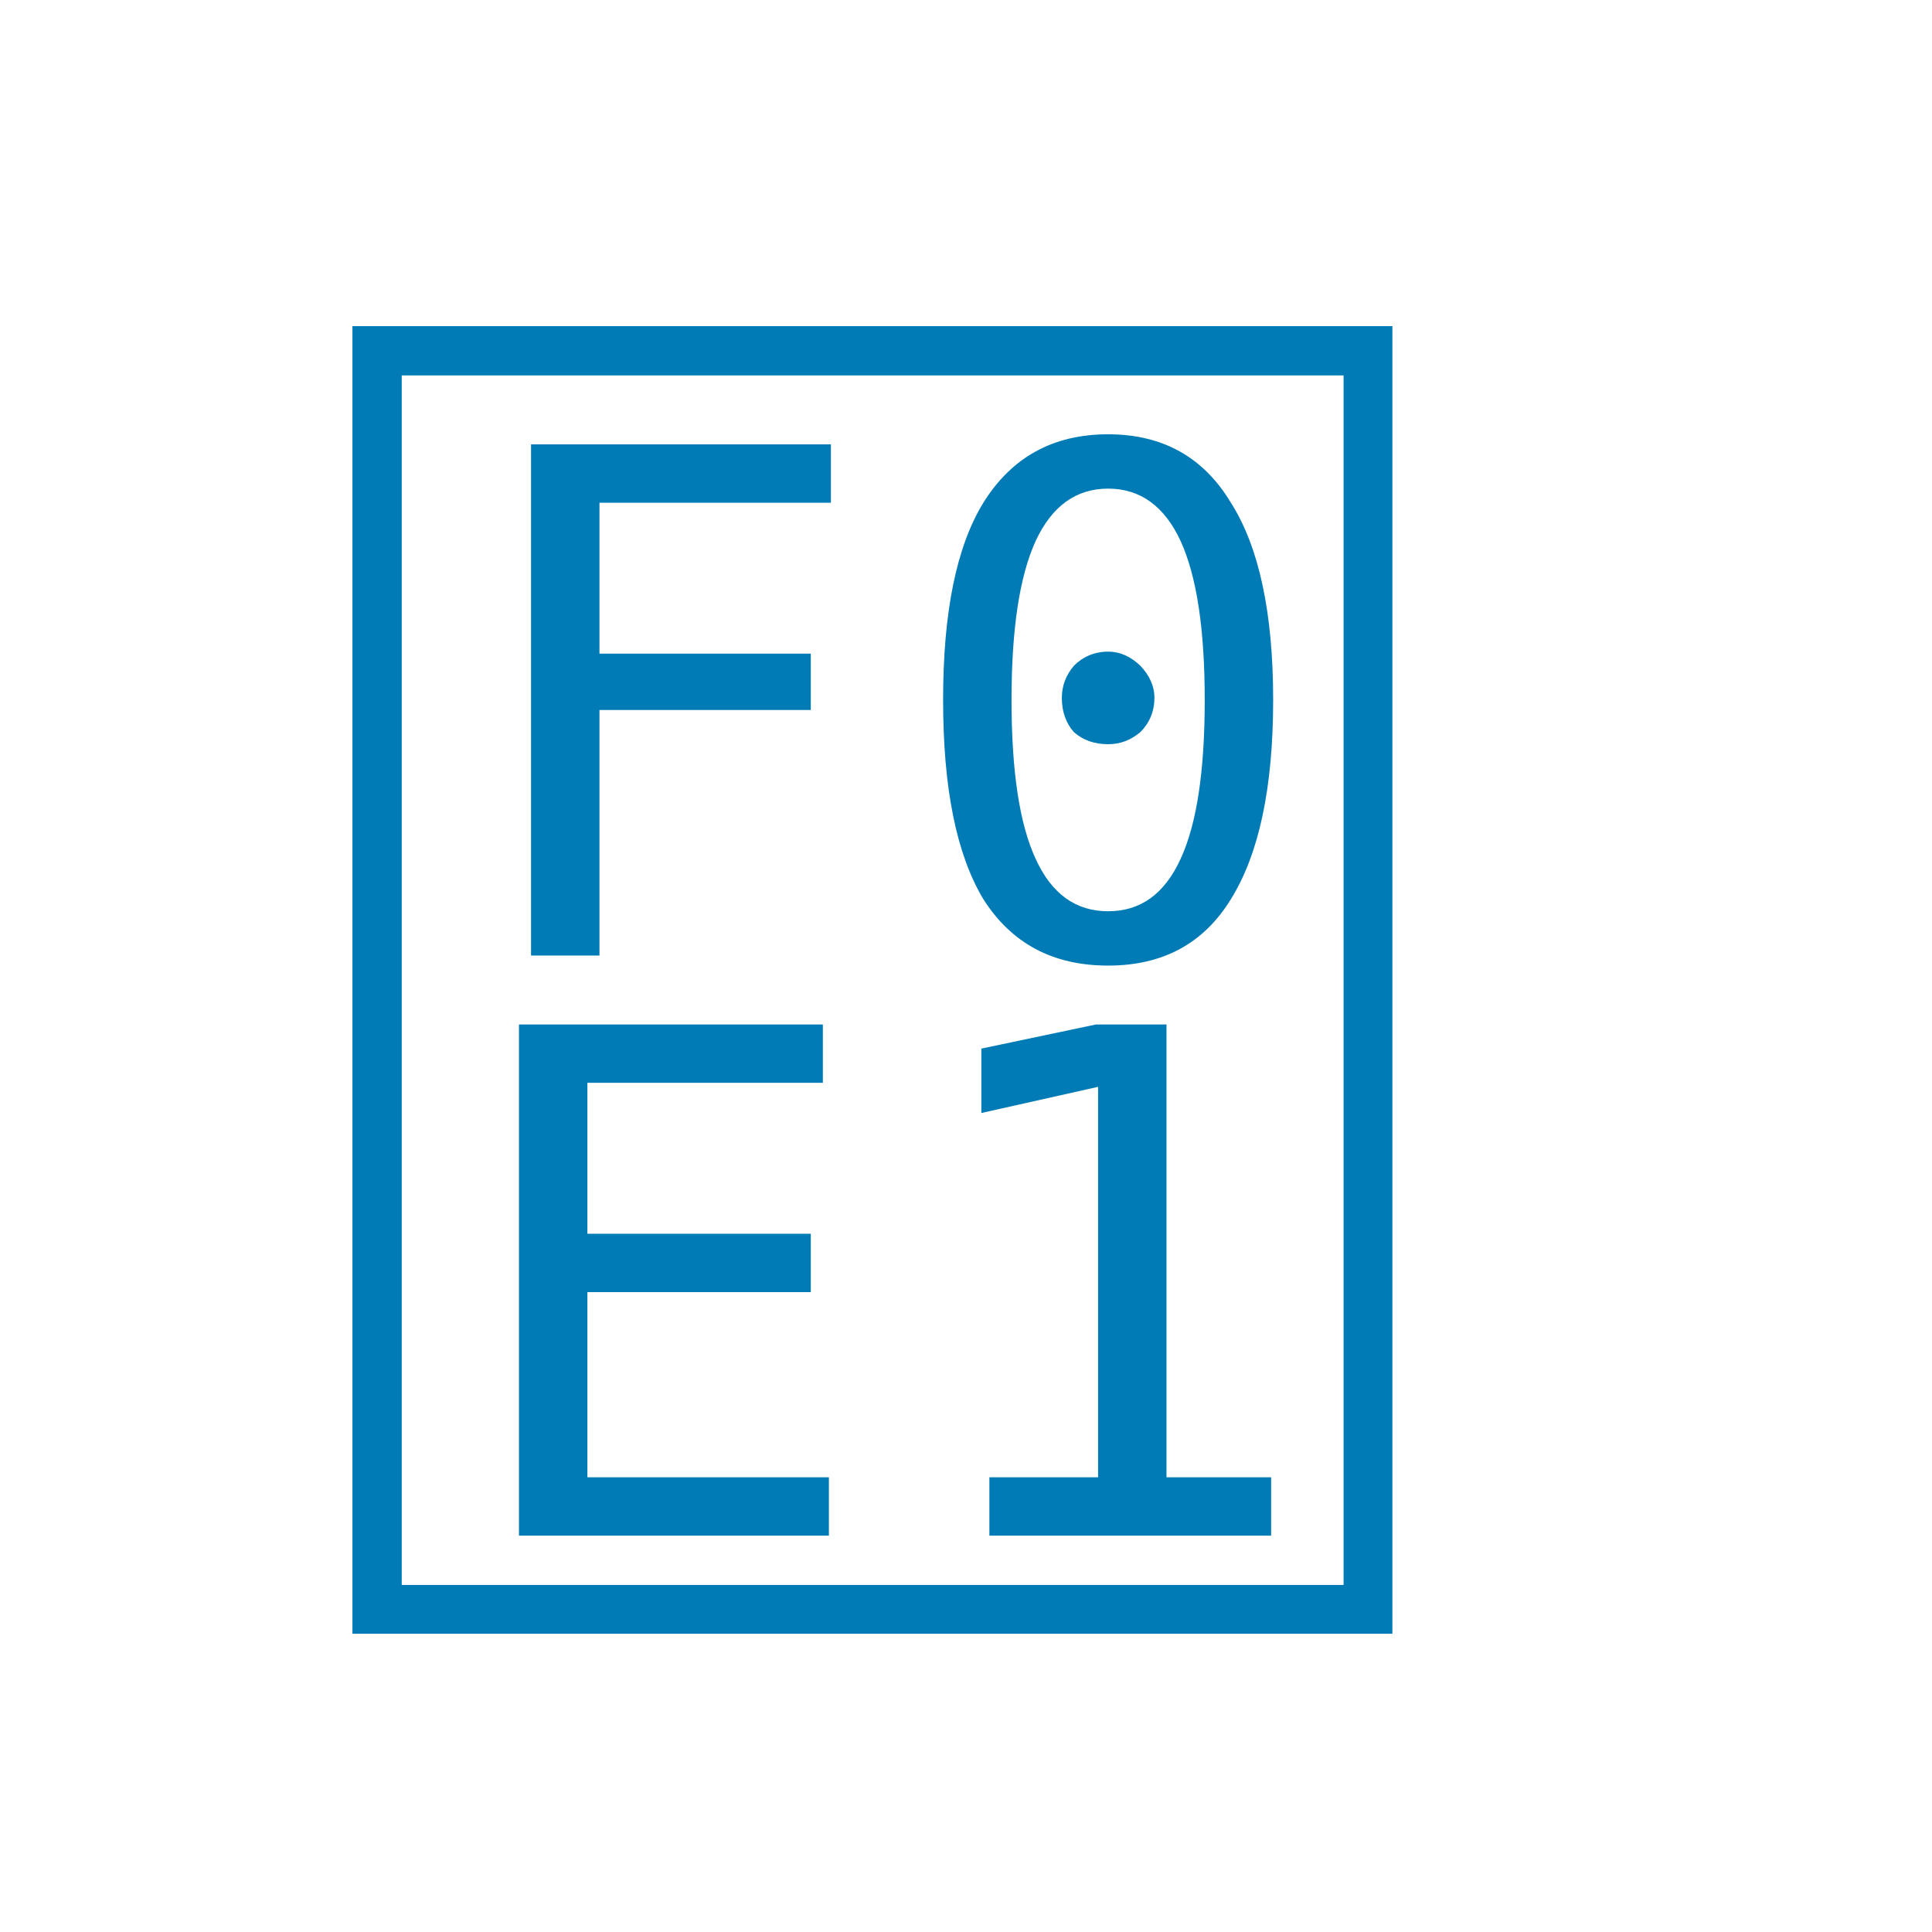
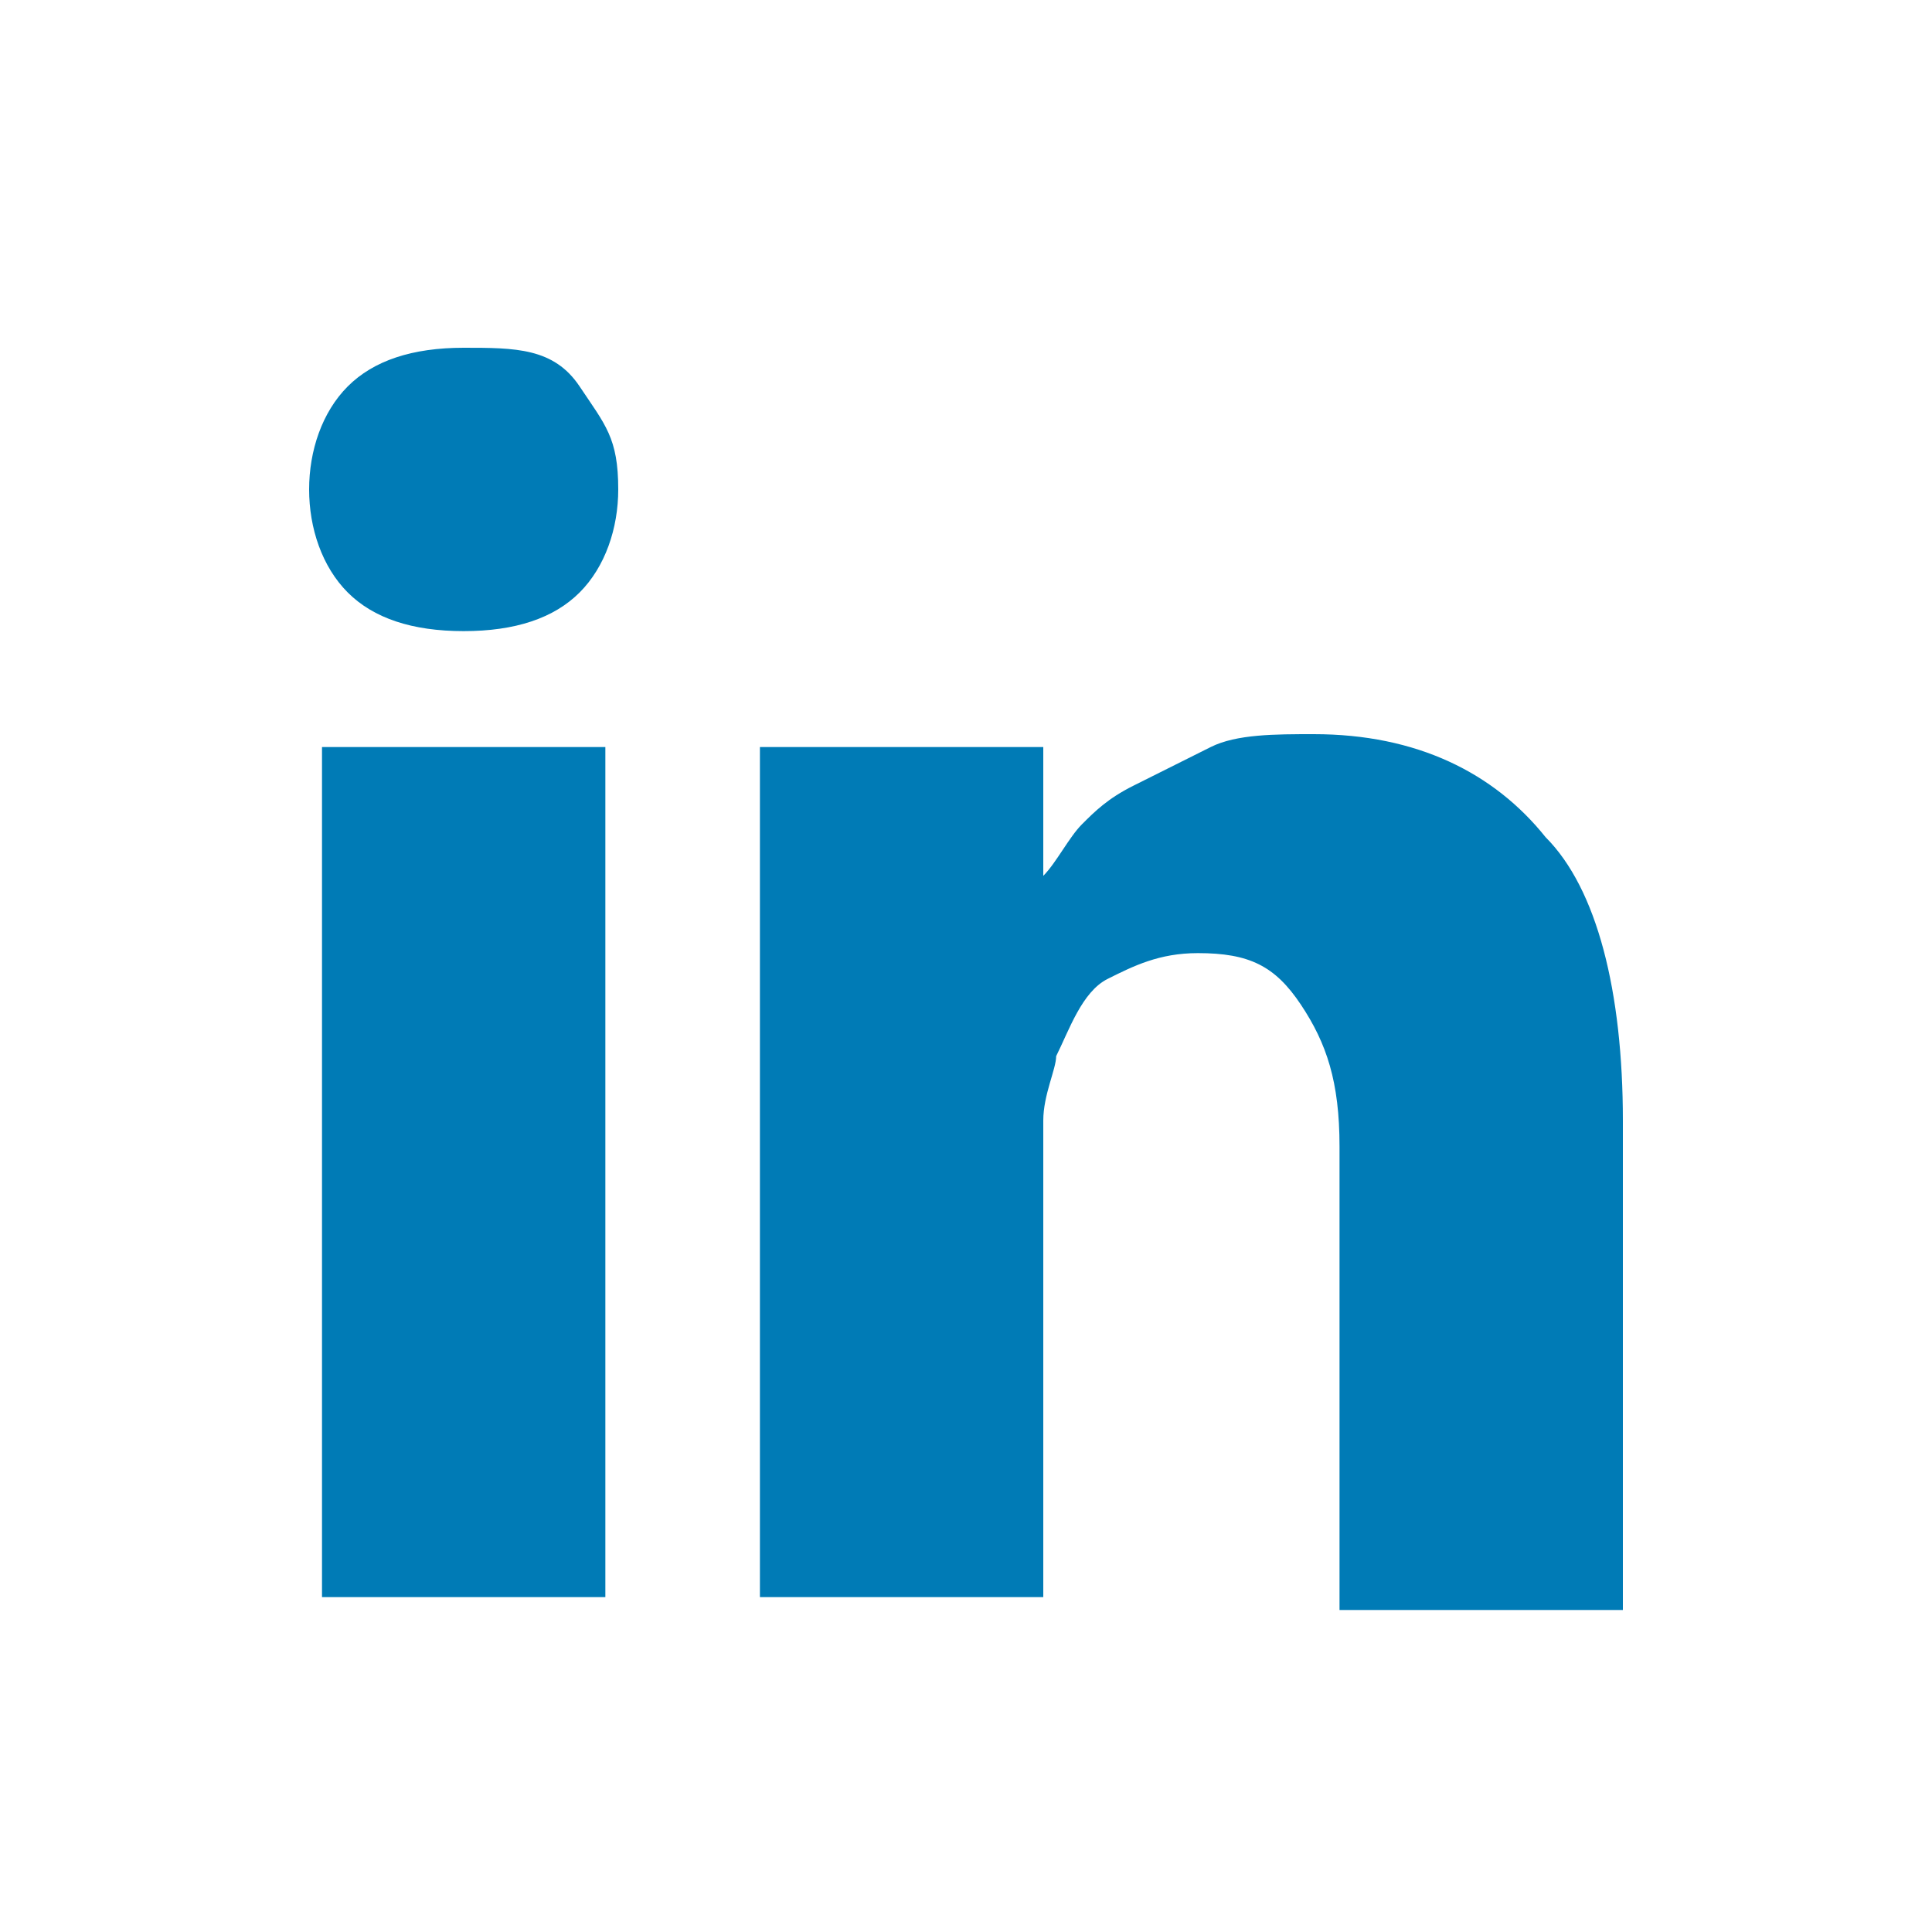
<svg xmlns="http://www.w3.org/2000/svg" version="1.1" id="Layer_1" x="0px" y="0px" viewBox="0 0 15 15" style="enable-background:new 0 0 15 15;" xml:space="preserve">
  <style type="text/css">
- 	.st0{fill:#007BB6;}
- 	.st1{font-family:'FontAwesome';}
- 	.st2{font-size:12px;}
+ 	.st0{enable-background:new    ;}
+ 	.st1{fill:#007BB6;}
</style>
-   <text transform="matrix(1 0 0 1 2.3574 11.9226)" class="st0 st1 st2"></text>
+   <g class="st0">
+     <path class="st1" d="M4.8,3.8c0,0.3-0.1,0.6-0.3,0.8C4.3,4.8,4,4.9,3.6,4.9h0c-0.4,0-0.7-0.1-0.9-0.3C2.5,4.4,2.4,4.1,2.4,3.8   c0-0.3,0.1-0.6,0.3-0.8s0.5-0.3,0.9-0.3S4.3,2.7,4.5,3S4.8,3.4,4.8,3.8z M4.7,5.8v6.6H2.5V5.8H4.7z M12.6,8.7v3.8h-2.2V8.9   c0-0.5-0.1-0.8-0.3-1.1S9.7,7.4,9.3,7.4C9,7.4,8.8,7.5,8.6,7.6S8.3,8,8.2,8.2c0,0.1-0.1,0.3-0.1,0.5v3.7H5.9c0-1.8,0-3.2,0-4.3   s0-1.8,0-2l0-0.3h2.2v1h0c0.1-0.1,0.2-0.3,0.3-0.4c0.1-0.1,0.2-0.2,0.4-0.3s0.4-0.2,0.6-0.3c0.2-0.1,0.5-0.1,0.8-0.1   c0.8,0,1.4,0.3,1.8,0.8C12.4,6.9,12.6,7.7,12.6,8.7z" />
+   </g>
</svg>
